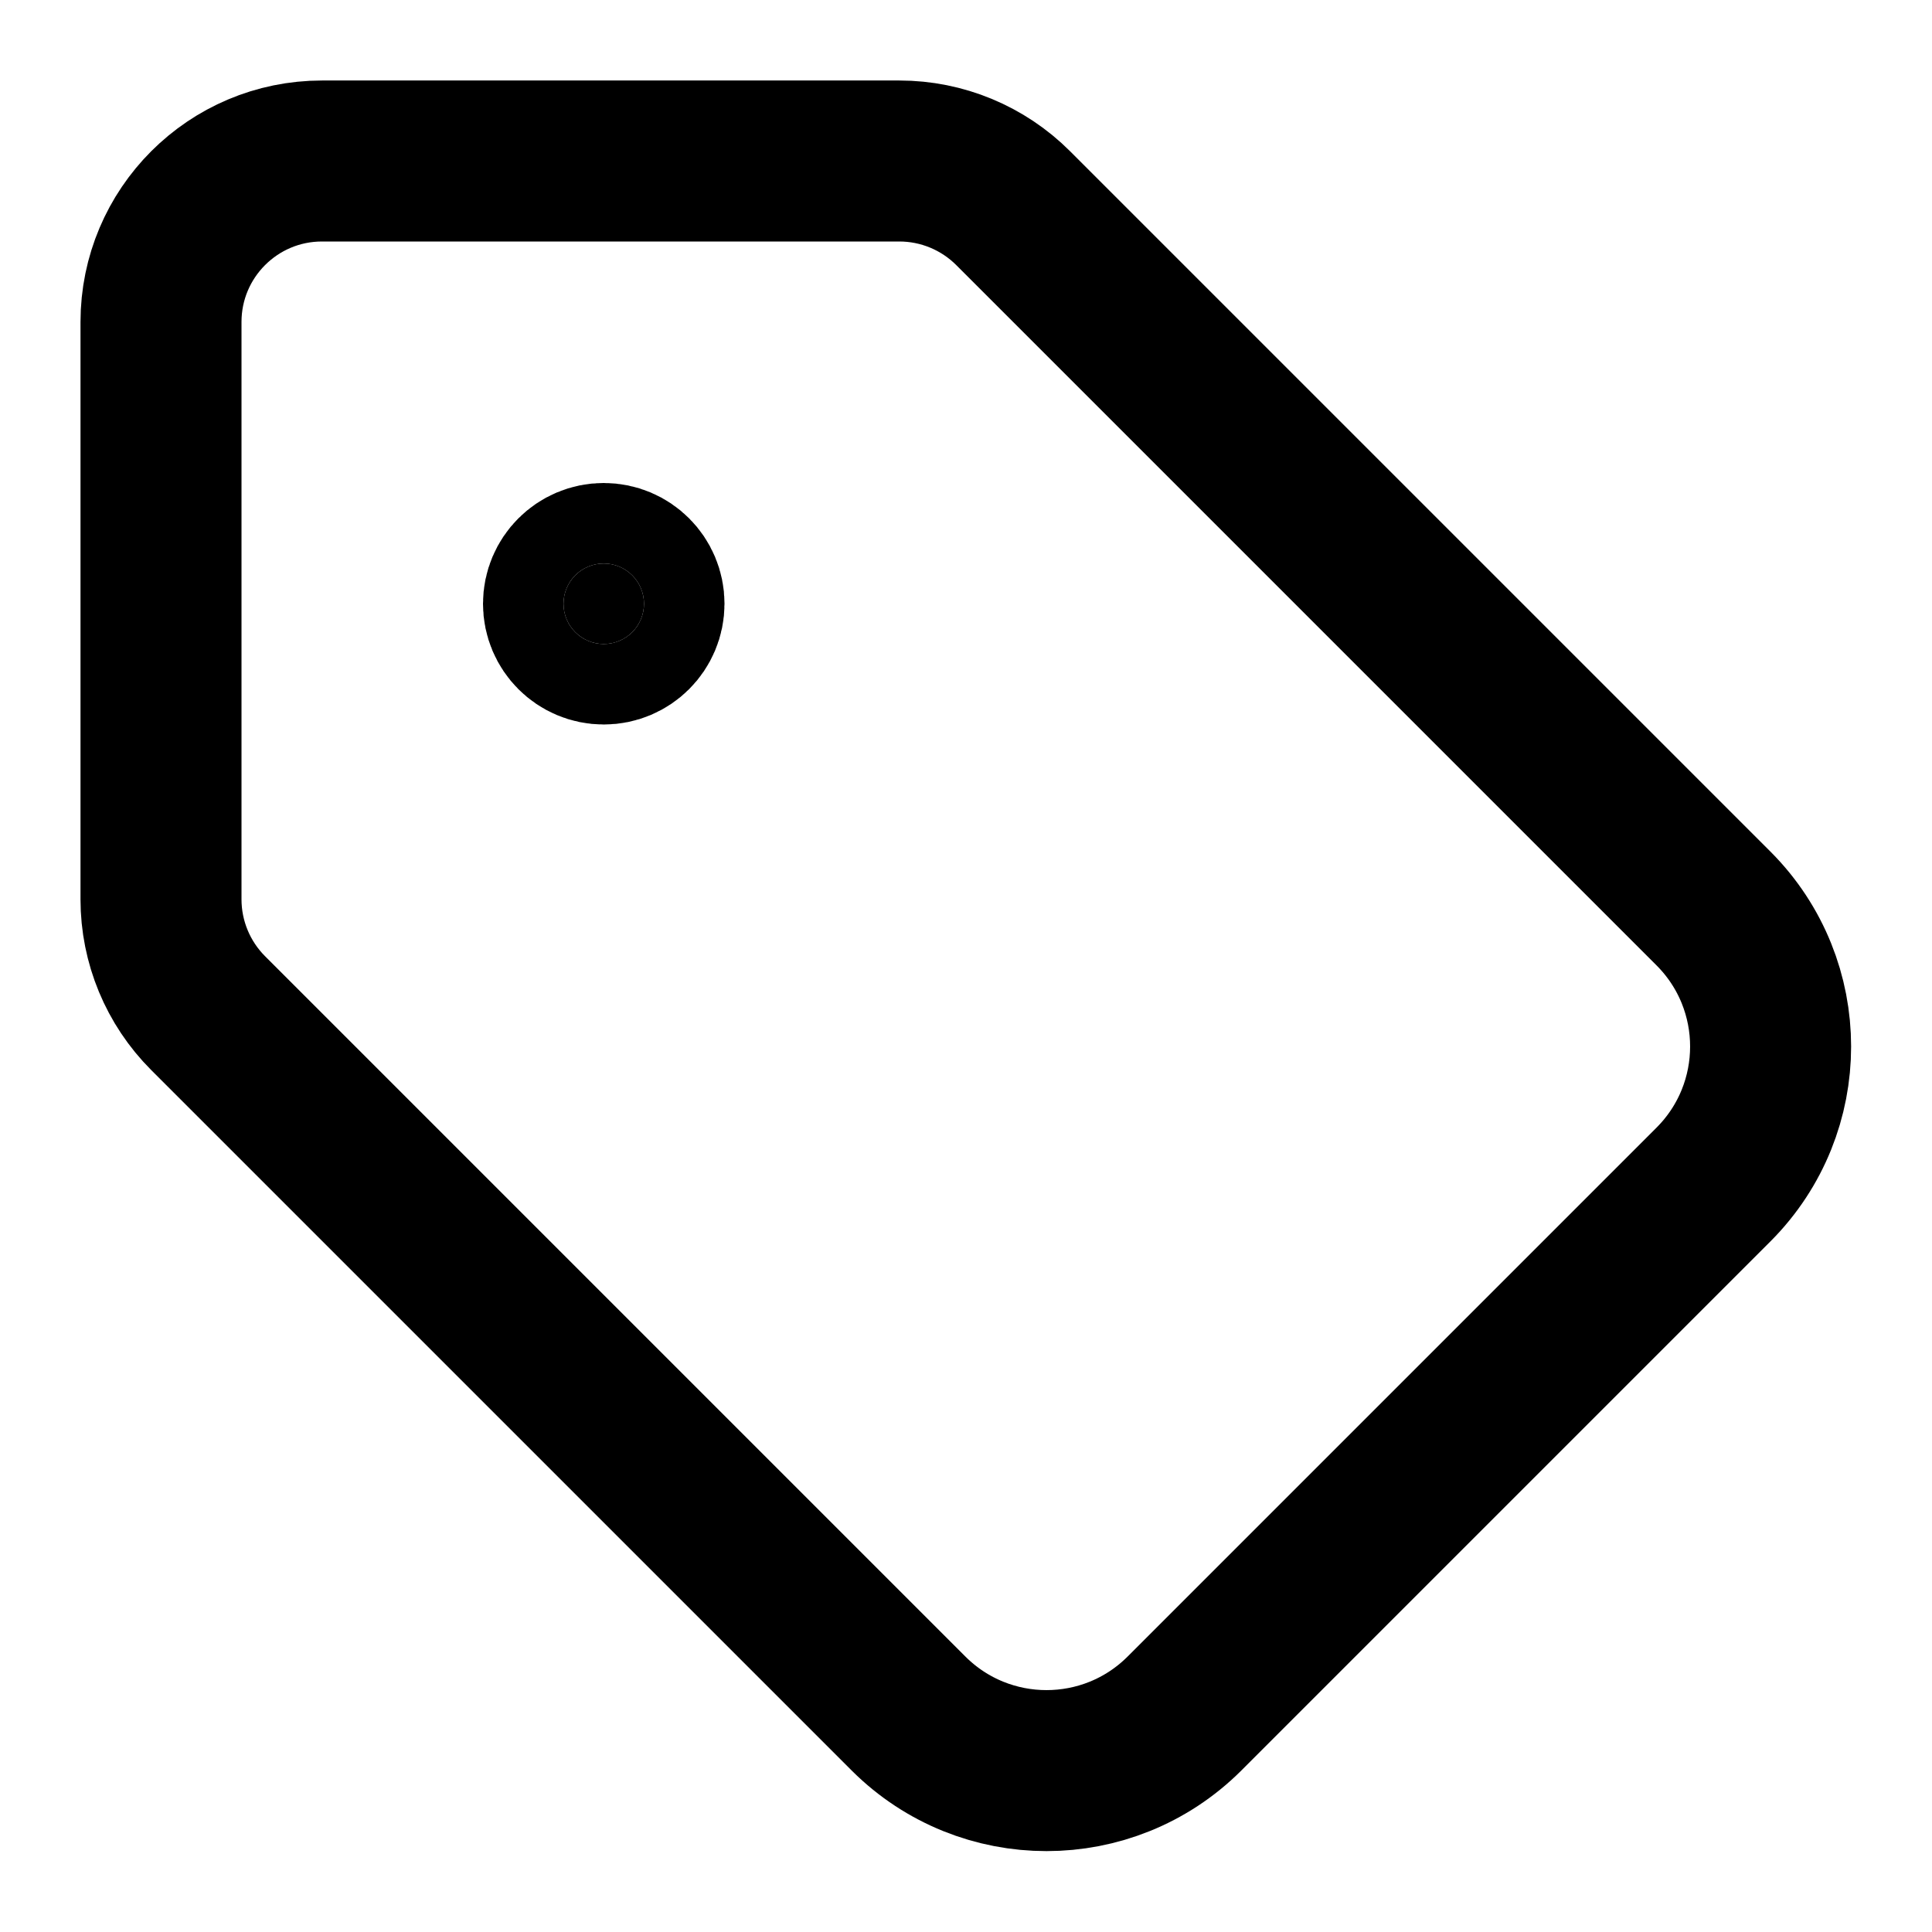
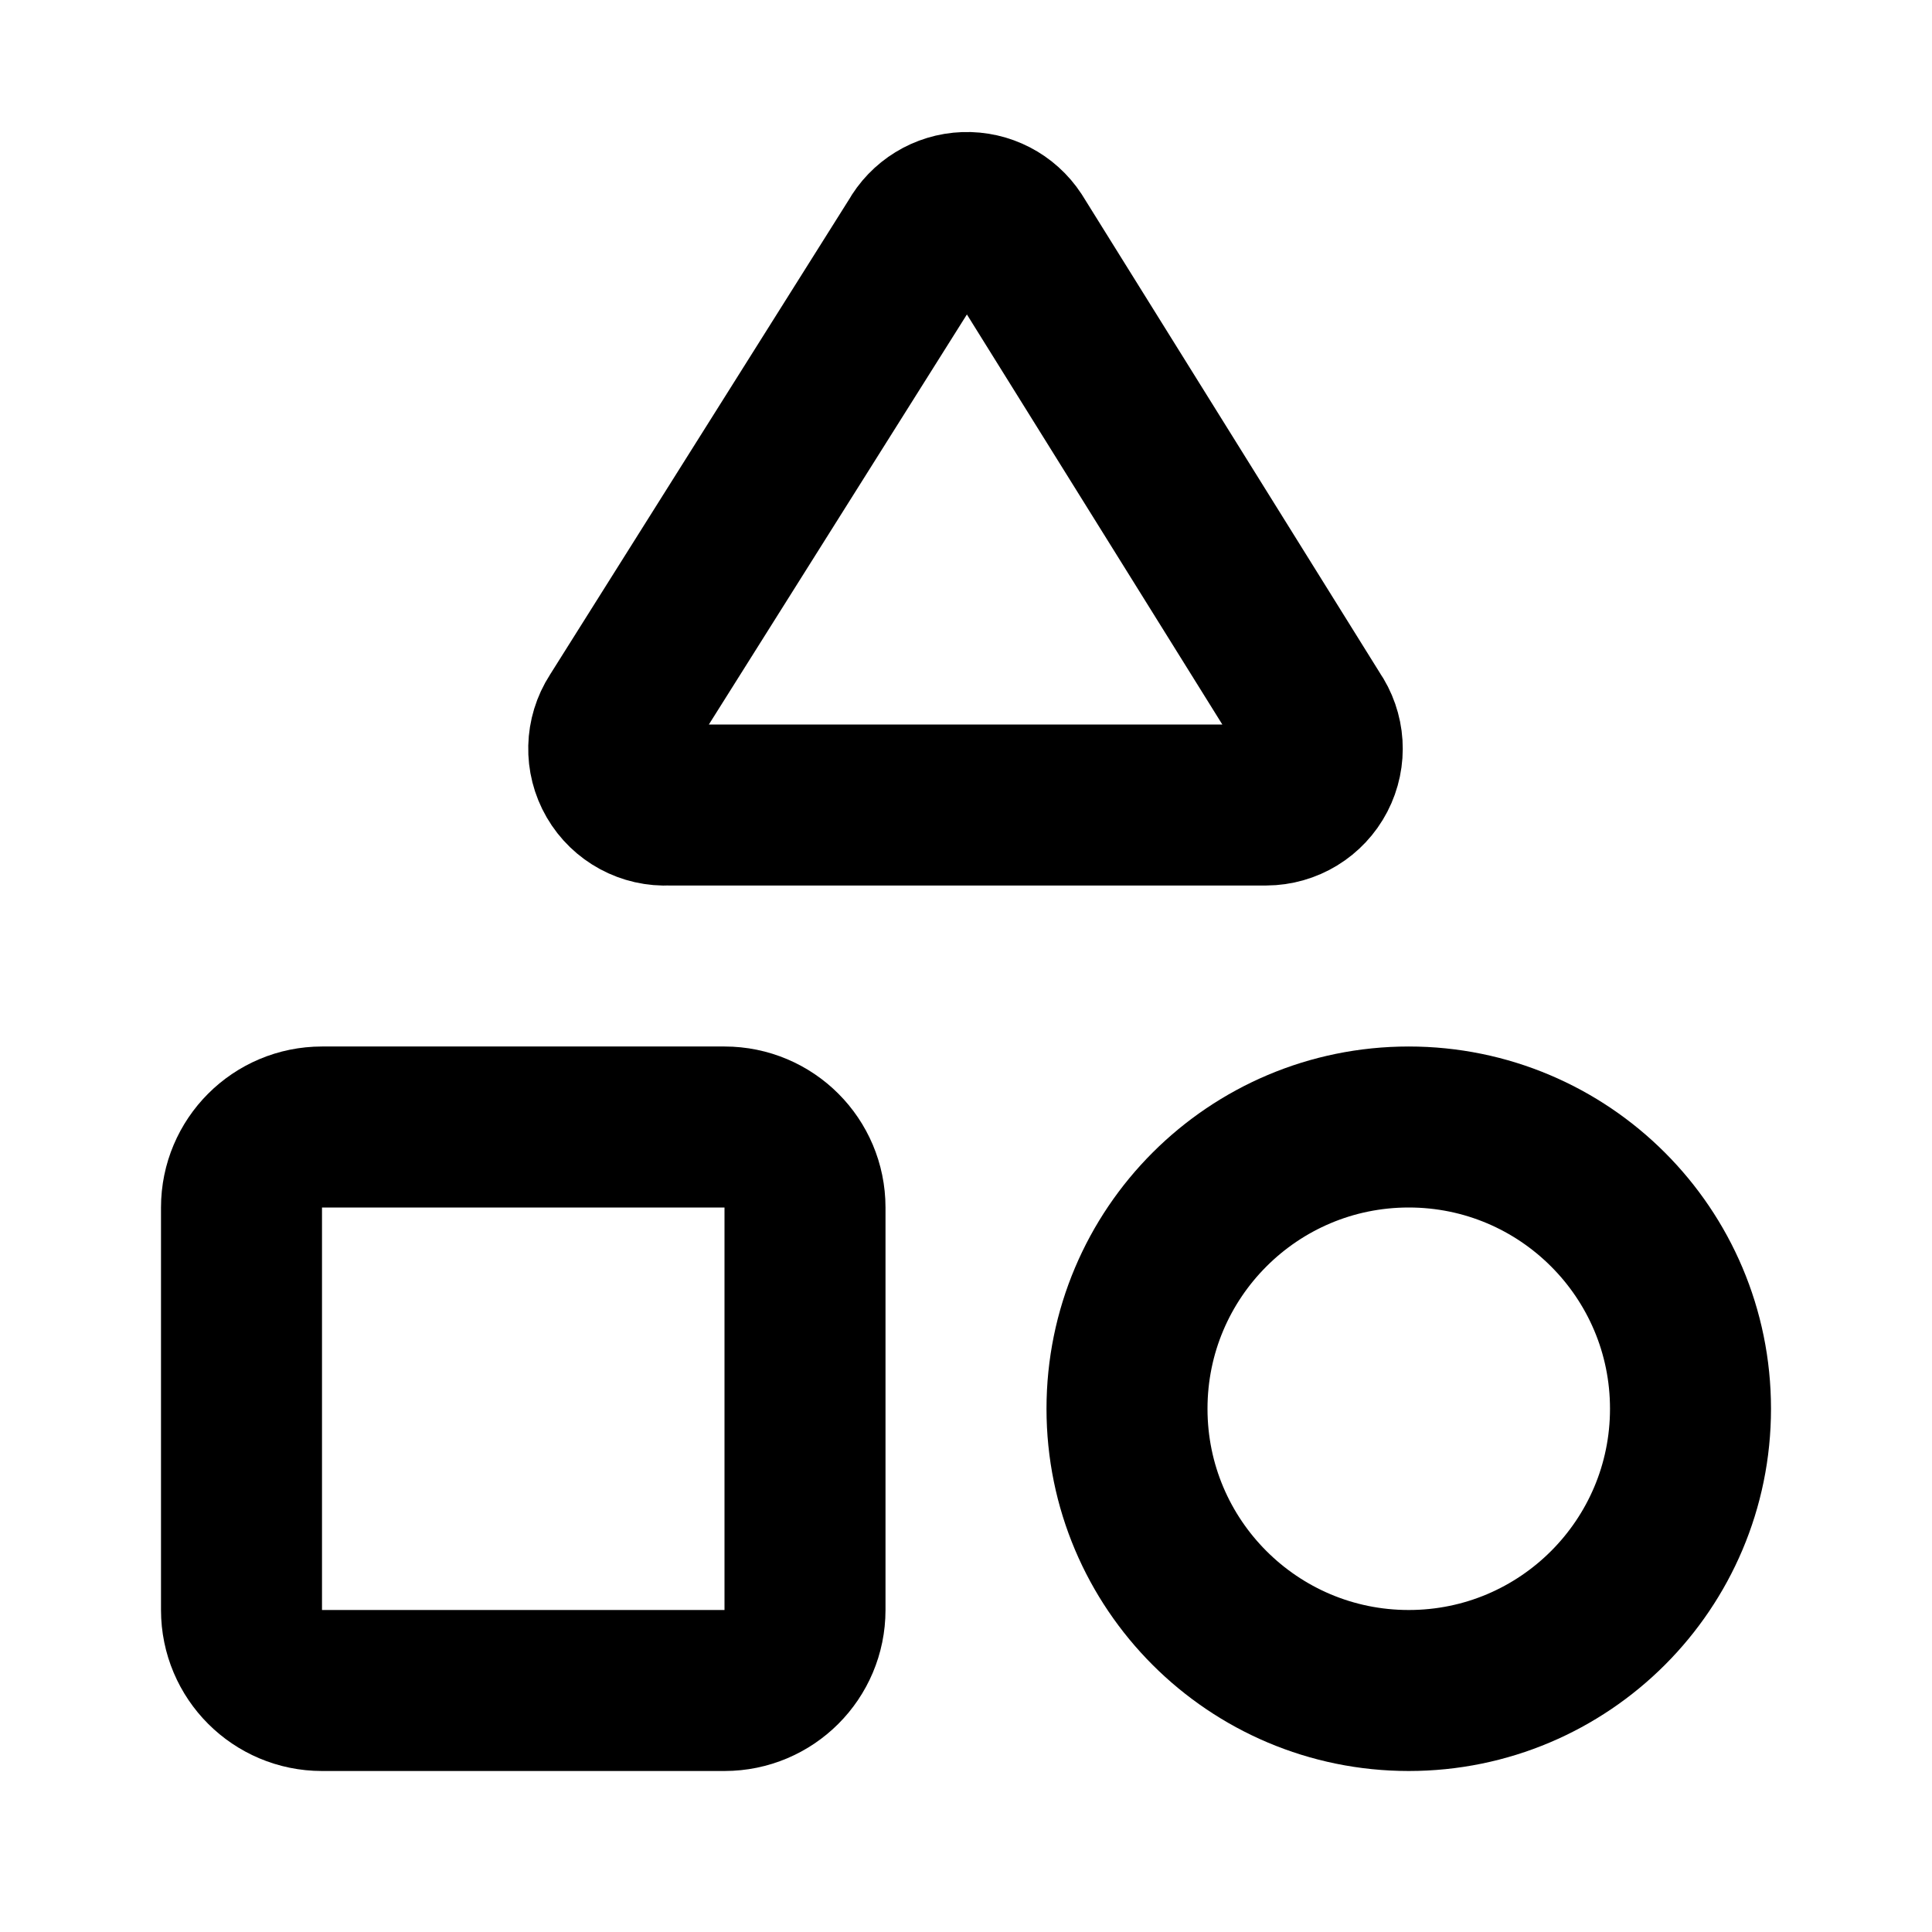
- <svg xmlns="http://www.w3.org/2000/svg" width="24" height="24" viewBox="0 0 24 24" fill="none" stroke="currentColor" stroke-width="2" stroke-linecap="round" stroke-linejoin="round" class="lucide lucide-tag-icon lucide-tag">
-   <path d="M12.586 2.586A2 2 0 0 0 11.172 2H4a2 2 0 0 0-2 2v7.172a2 2 0 0 0 .586 1.414l8.704 8.704a2.426 2.426 0 0 0 3.42 0l6.58-6.58a2.426 2.426 0 0 0 0-3.42z" />
-   <circle cx="7.5" cy="7.5" r=".5" fill="currentColor" />
+ <svg xmlns="http://www.w3.org/2000/svg" width="24" height="24" viewBox="0 0 24 24" fill="none" stroke="currentColor" stroke-width="2" stroke-linecap="round" stroke-linejoin="round" class="lucide lucide-shapes-icon lucide-shapes">
+   <path d="M8.3 10a.7.7 0 0 1-.626-1.079L11.4 3a.7.7 0 0 1 1.198-.043L16.3 8.9a.7.7 0 0 1-.572 1.1Z" />
+   <rect x="3" y="14" width="7" height="7" rx="1" />
+   <circle cx="17.5" cy="17.5" r="3.5" />
</svg>
